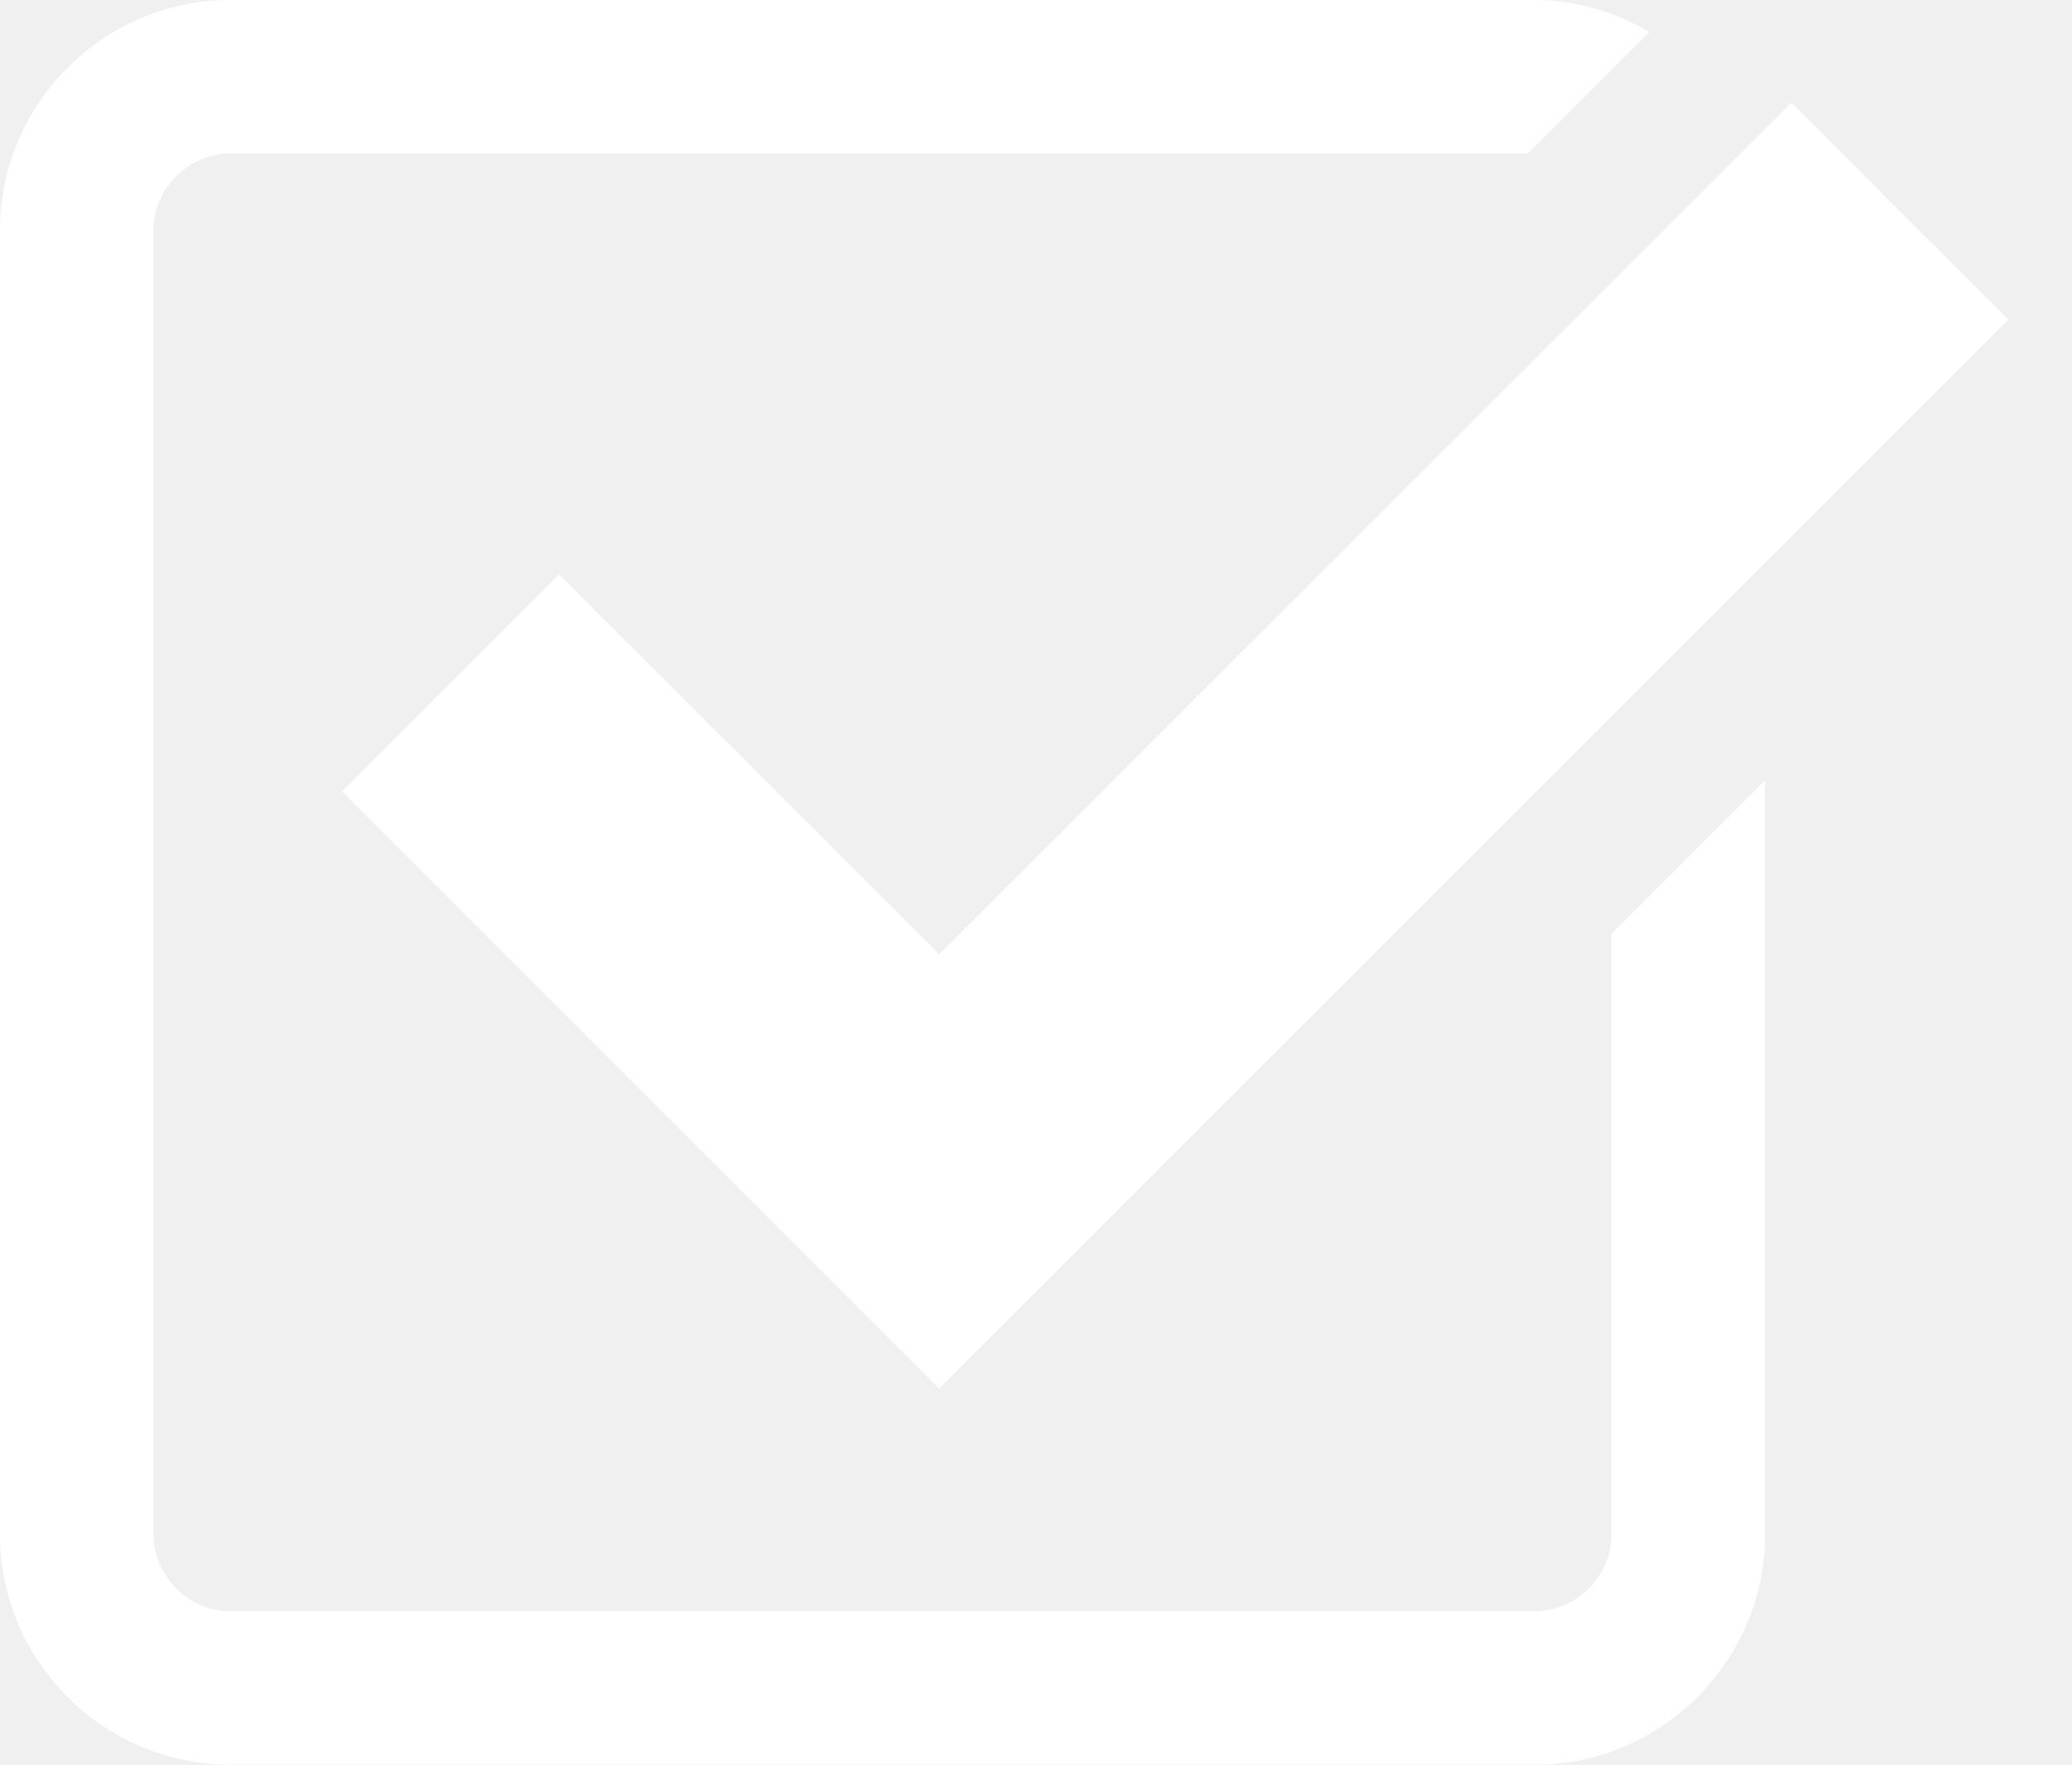
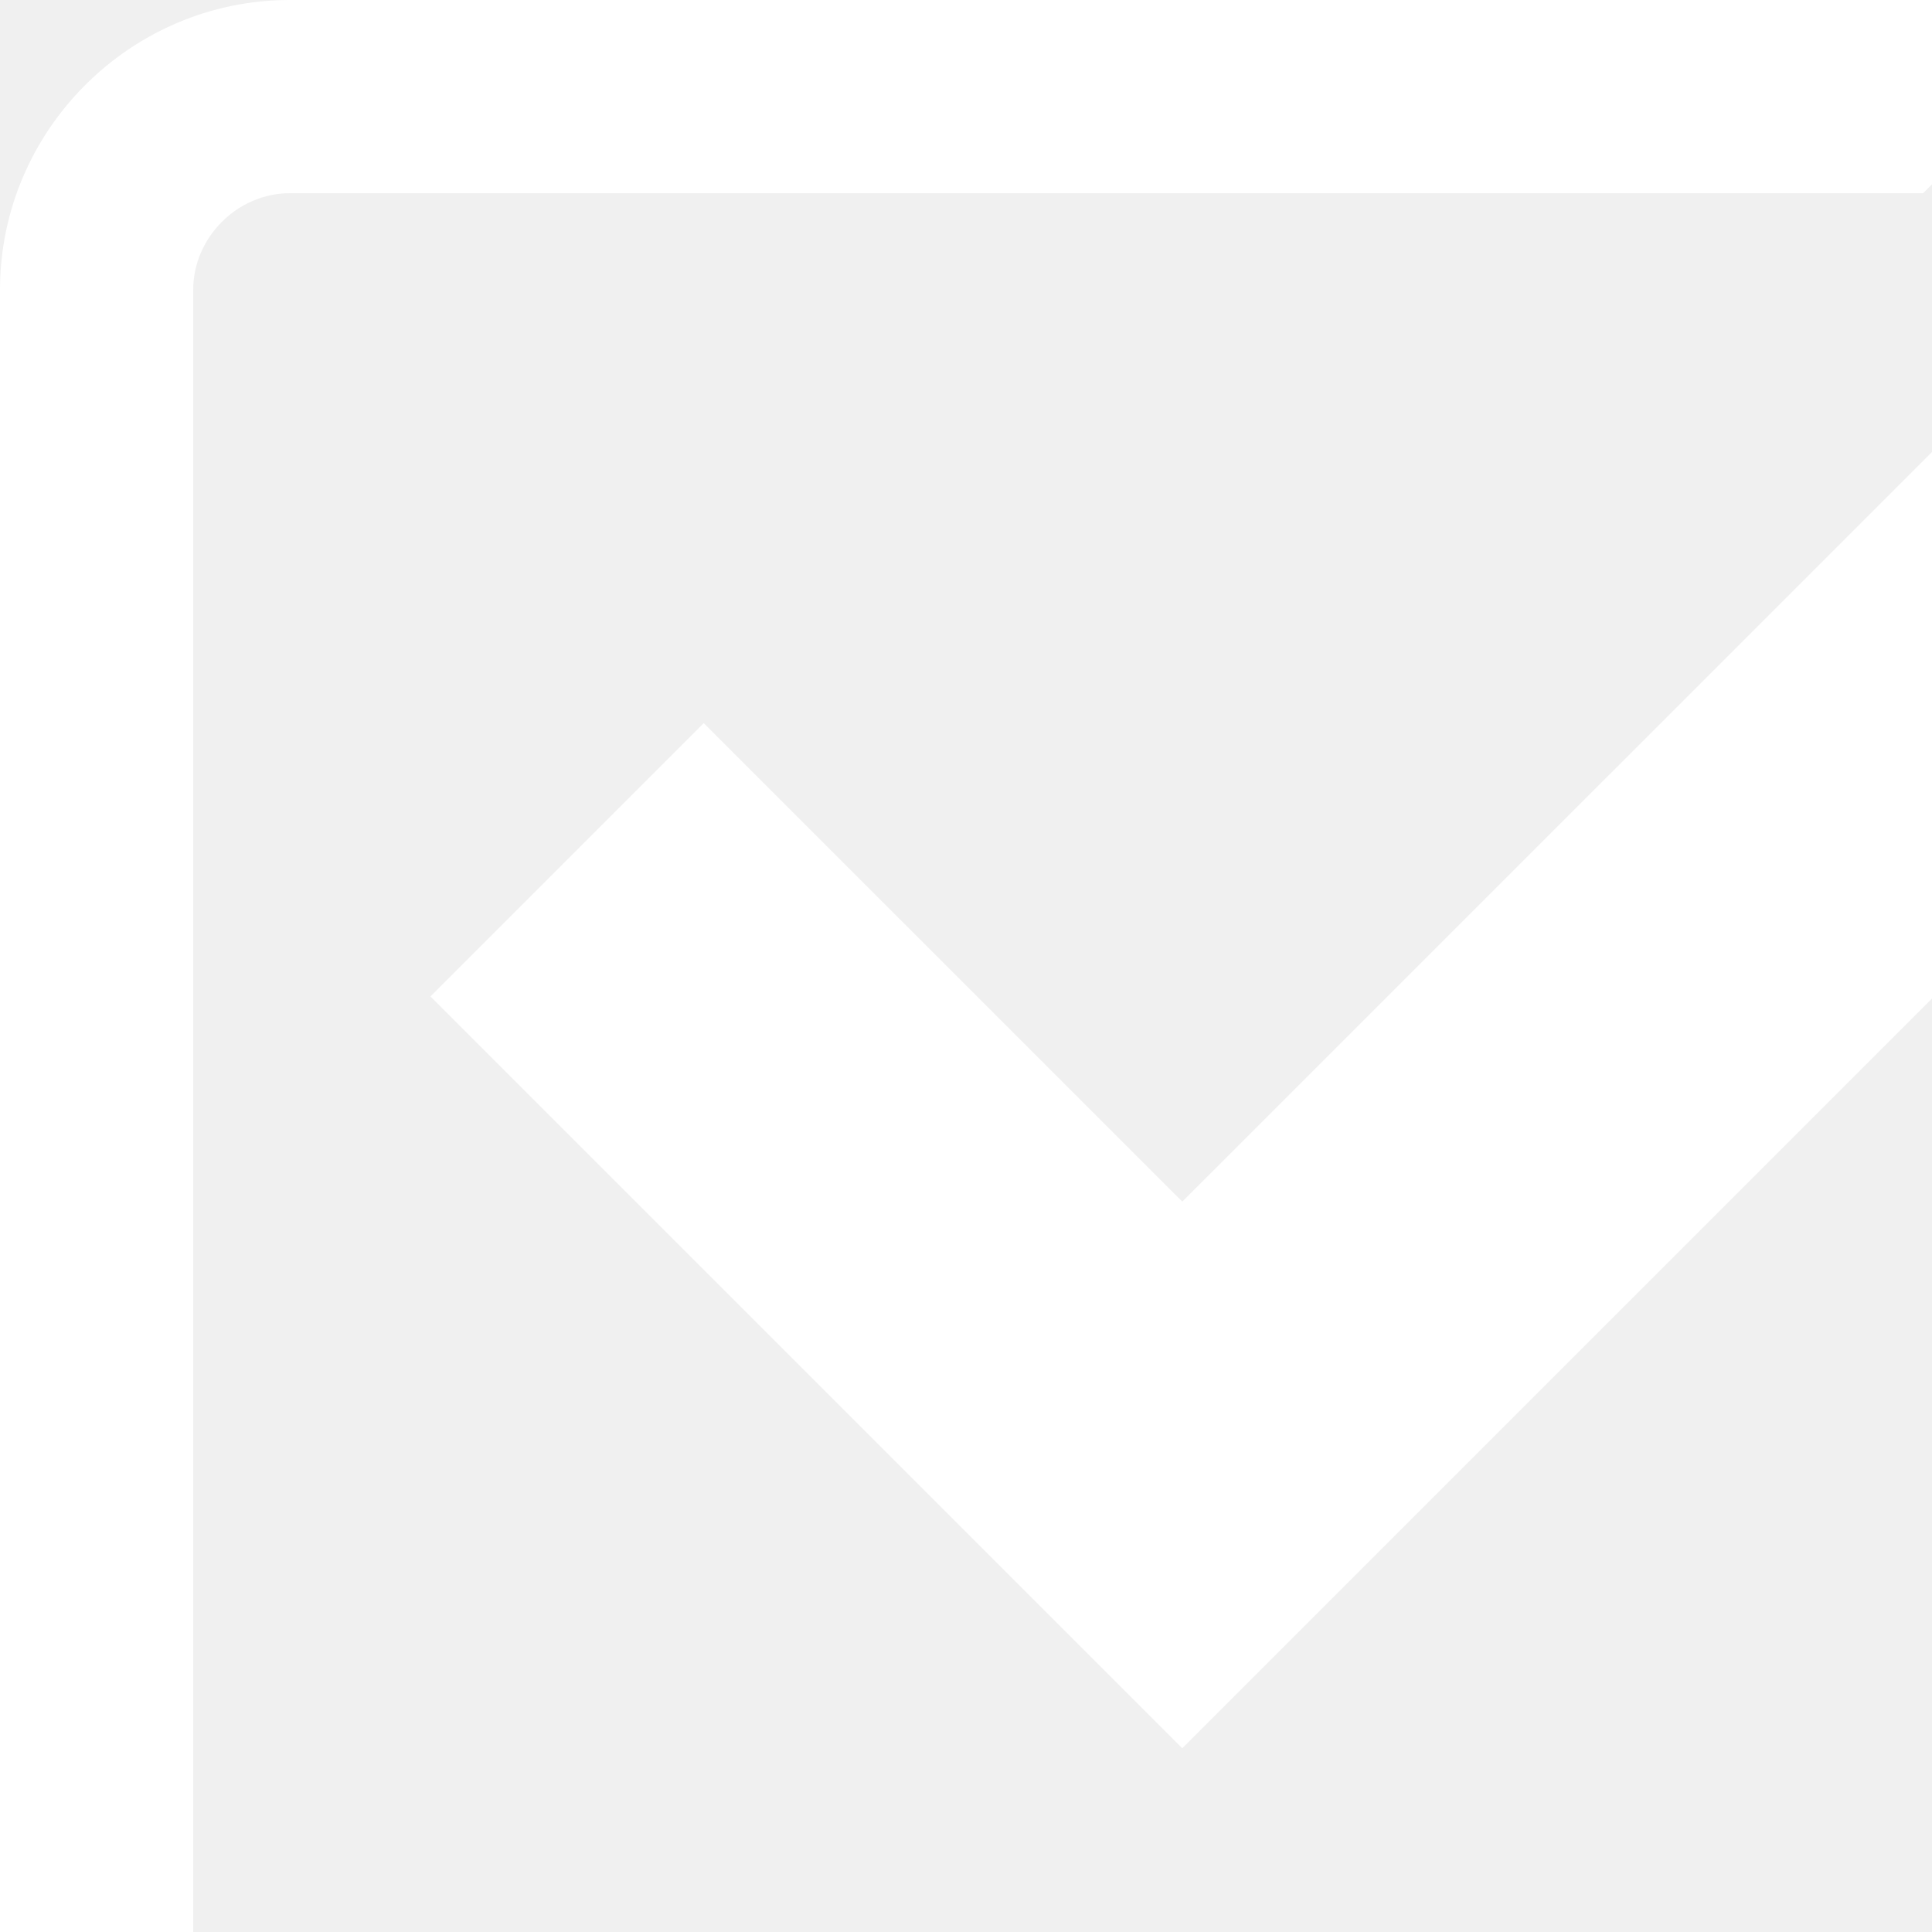
- <svg xmlns="http://www.w3.org/2000/svg" version="1.1" x="0px" y="0px" width="27px" height="23px">
+ <svg xmlns="http://www.w3.org/2000/svg" version="1.1" x="0px" y="0px" width="20px" height="20px">
  <polygon fill="#FFFFFF" points="7.285,7.486 4.456,10.315 12.239,18.098 26.171,4.166 23.343,1.337 12.239,12.439  " />
  <path fill="#FFFFFF" d="M21,20c0,0.542-0.458,1-1,1H3c-0.542,0-1-0.458-1-1V3c0-0.542,0.458-1,1-1h16.908l1.585-1.585C21.051,0.158,20.545,0,20,0    H3C1.35,0,0,1.35,0,3v17c0,1.65,1.35,3,3,3h17c1.65,0,3-1.35,3-3v-9.829l-2,2V20z" />
</svg>
